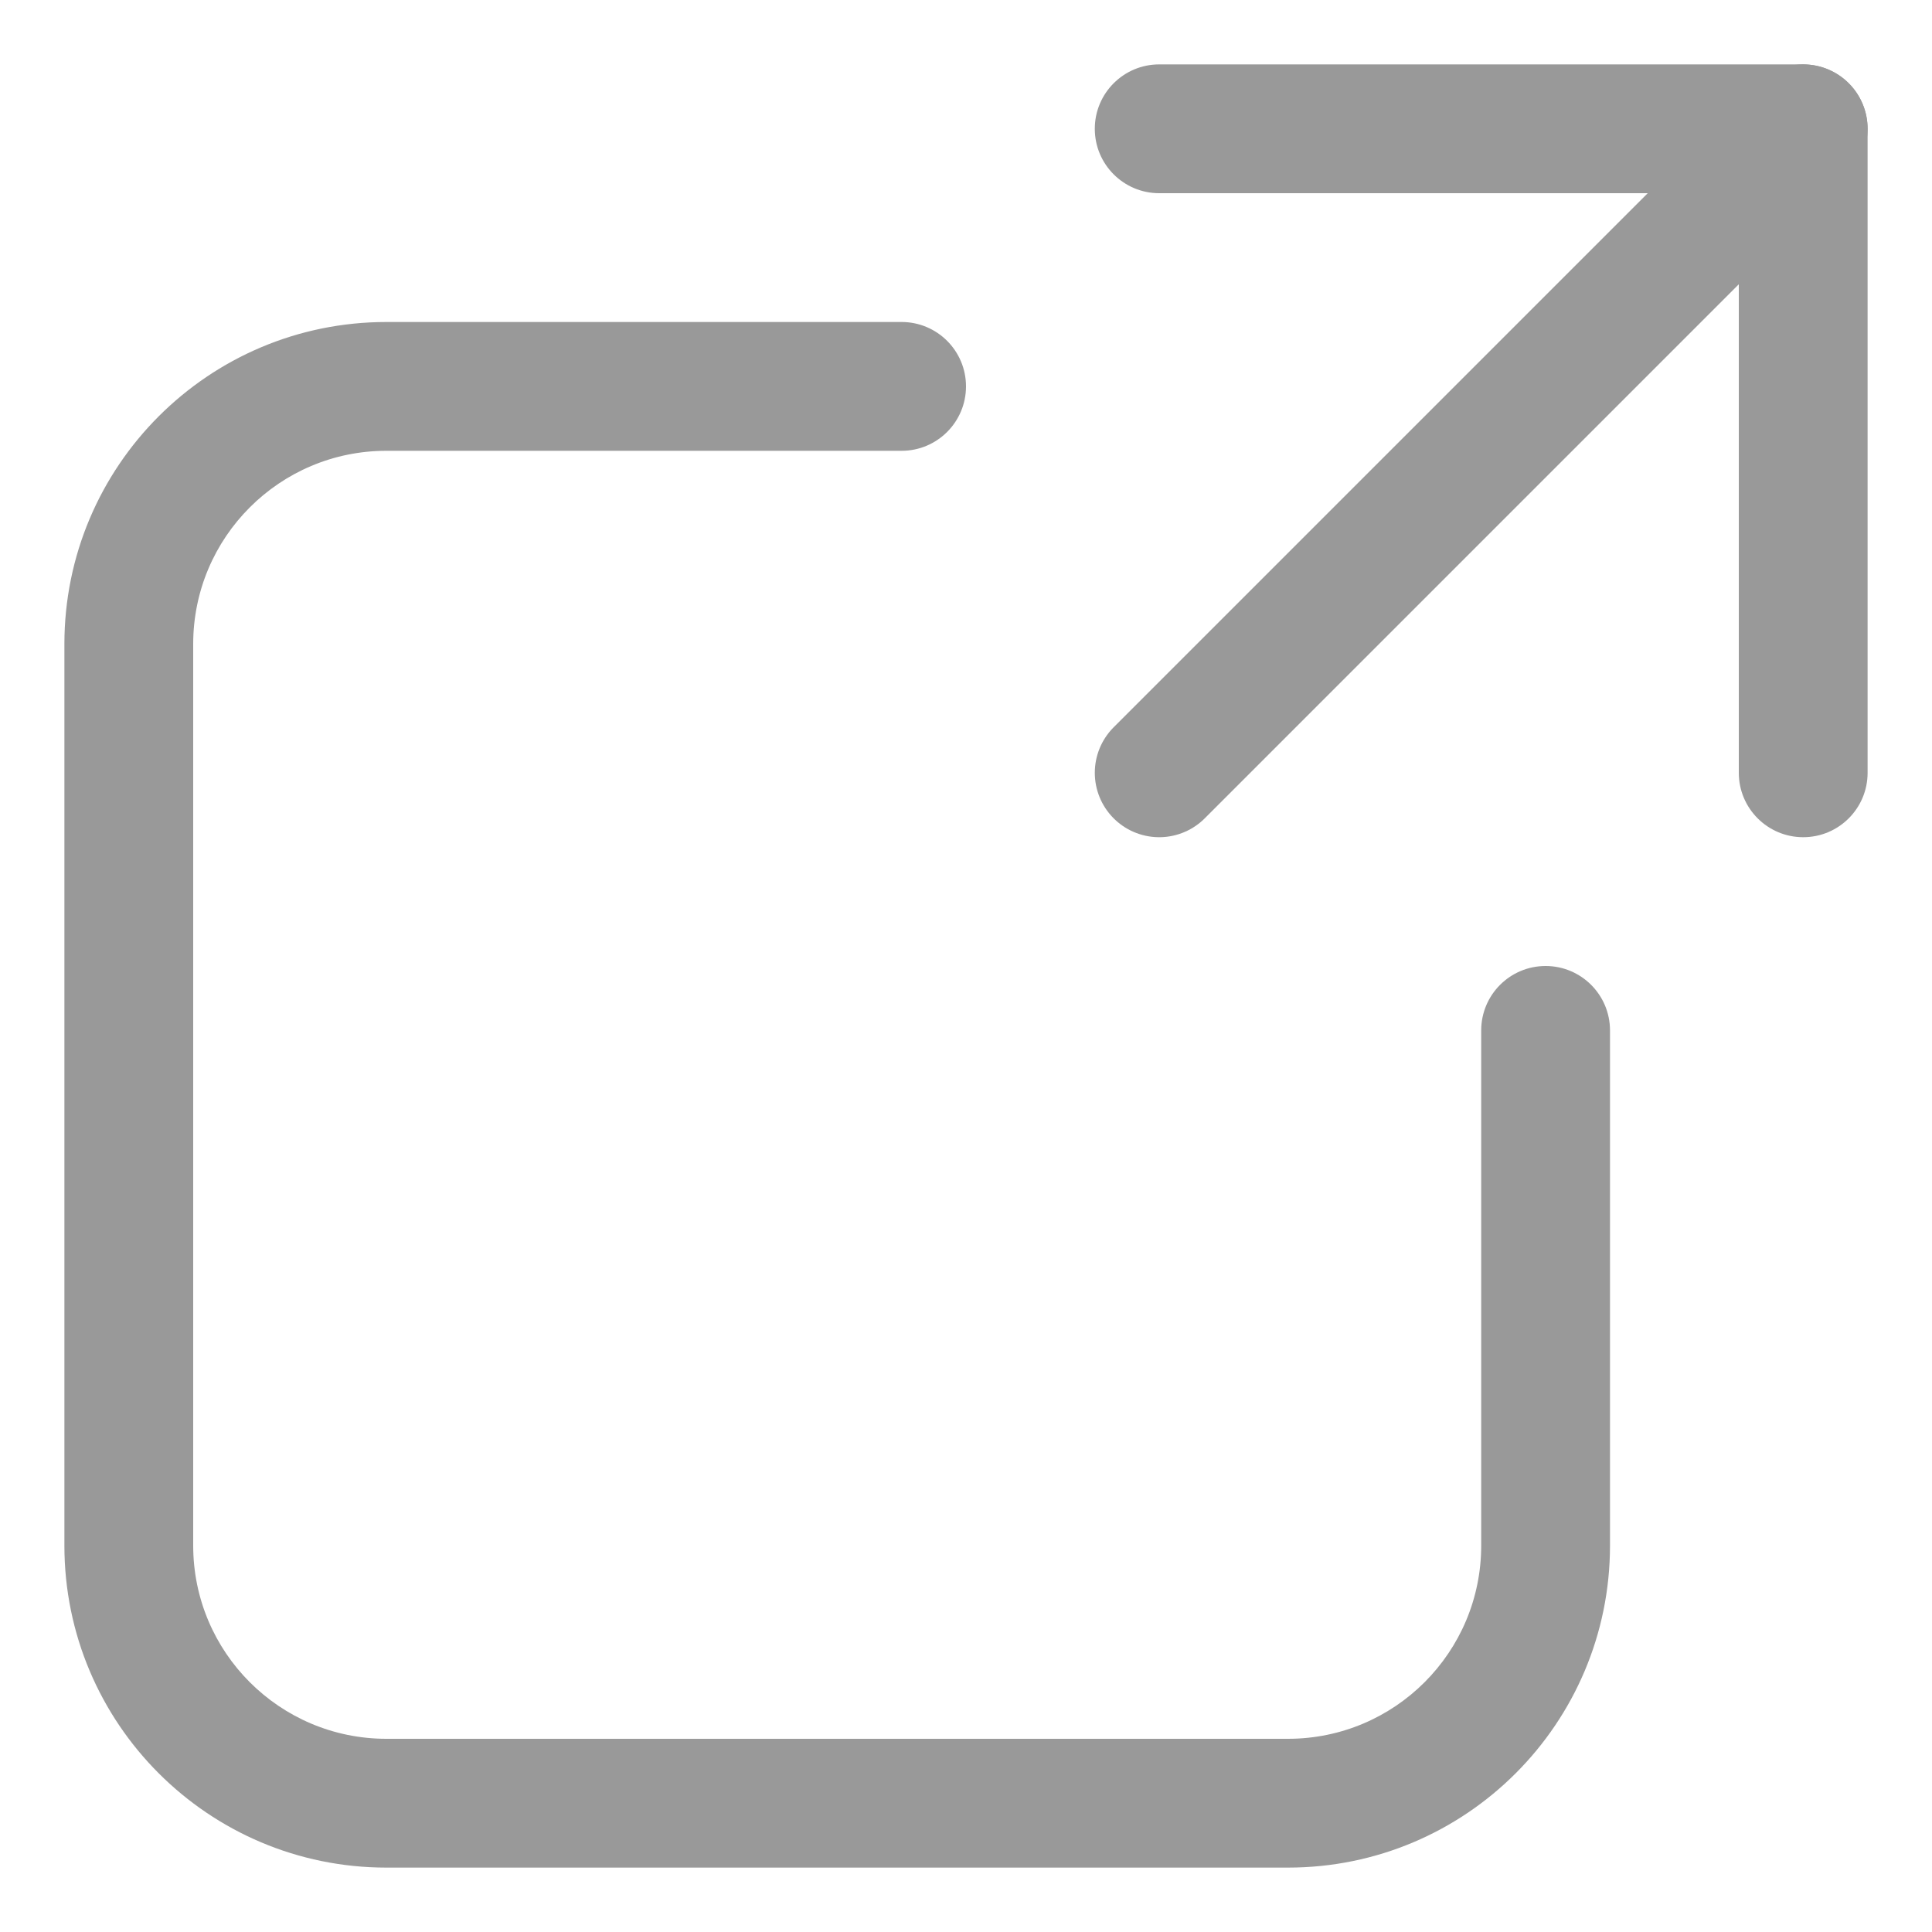
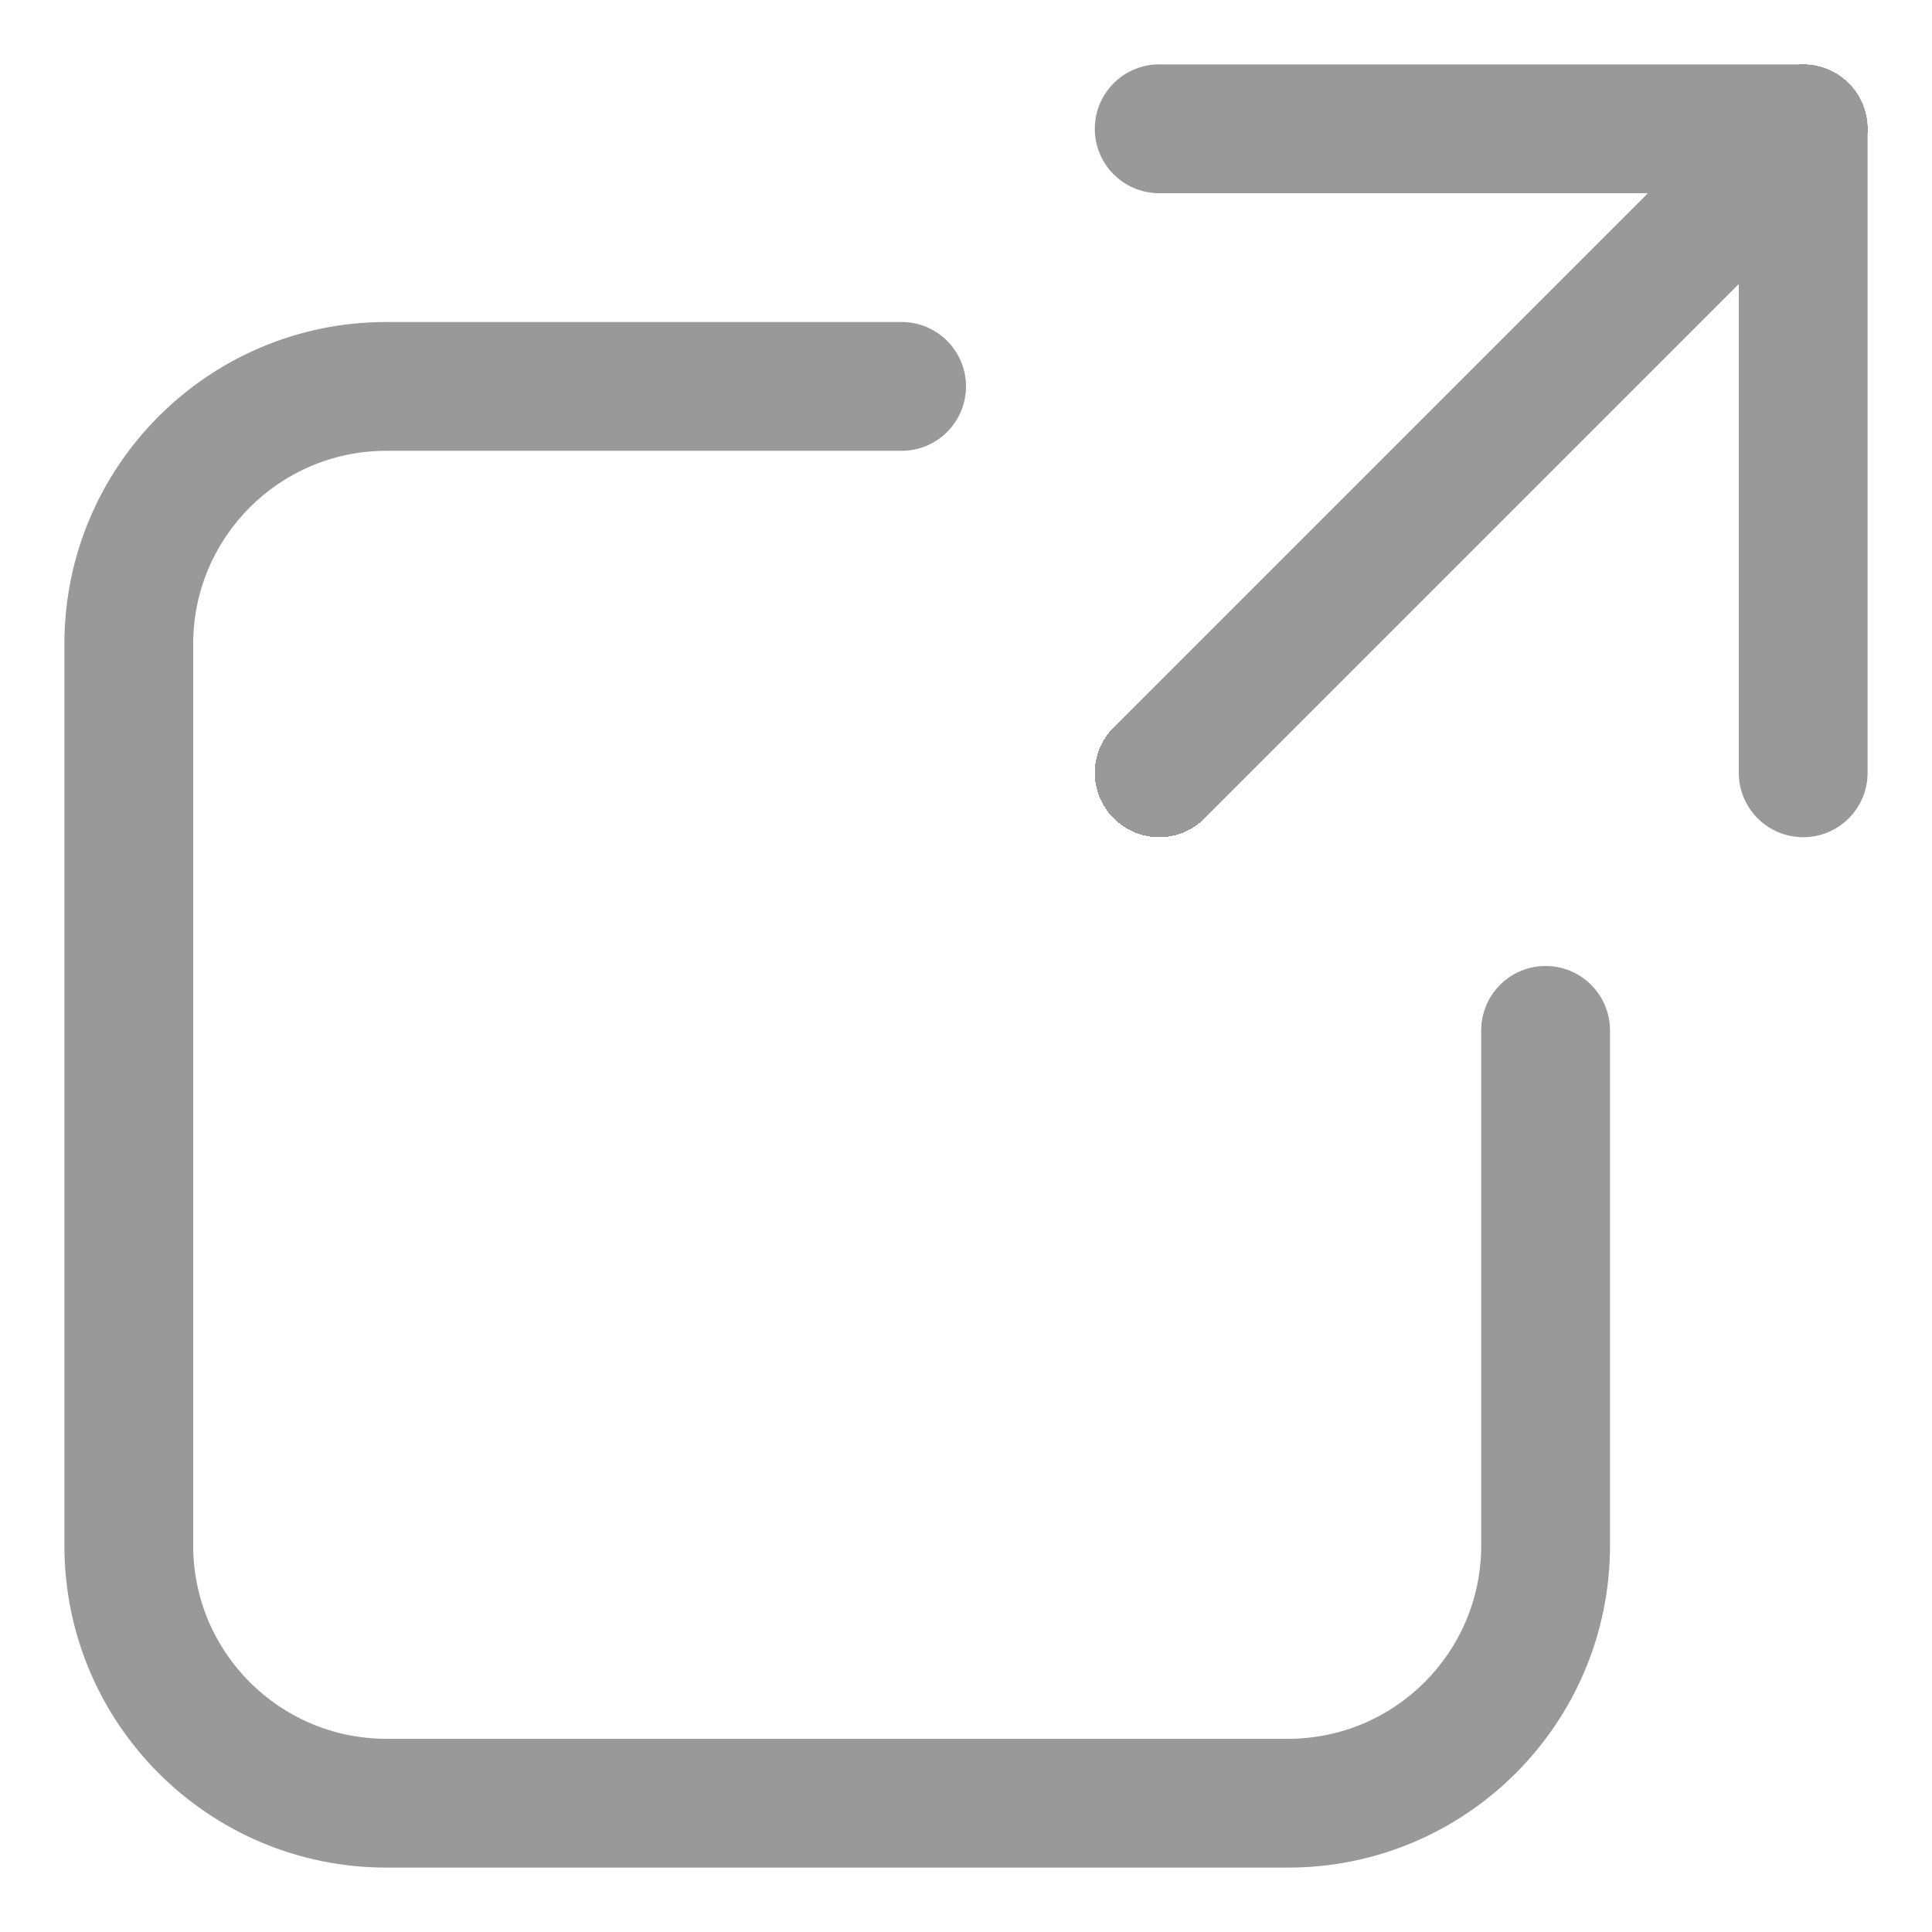
<svg xmlns="http://www.w3.org/2000/svg" width="15" height="15">
  <g fill="none" fill-rule="evenodd">
    <path d="M7 3.5a.5.5 0 000-1v1zM12.5 8a.5.5 0 00-1 0h1zM7 2.5H3v1h4v-1zM.5 5v7h1V5h-1zM3 14.5h7v-1H3v1zm9.5-2.5V8h-1v4h1zM10 14.5a2.5 2.5 0 002.5-2.5h-1a1.5 1.5 0 01-1.5 1.5v1zM.5 12A2.5 2.5 0 003 14.5v-1A1.5 1.5 0 011.5 12h-1zM3 2.5A2.5 2.5 0 00.5 5h1A1.5 1.5 0 013 3.5v-1zM9 .5a.5.5 0 000 1v-1zm5 .5h.5a.5.5 0 00-.5-.5V1zm-.5 5a.5.5 0 001 0h-1zM9 1.5h5v-1H9v1zm4.5-.5v5h1V1h-1z" fill="#999" fill-rule="nonzero" />
-     <path stroke="#999" stroke-linecap="round" d="M14 1L9 6" />
+     <path shape-rendering="crispEdges" stroke="#999" stroke-linecap="round" d="M14 1L9 6" />
  </g>
</svg>
